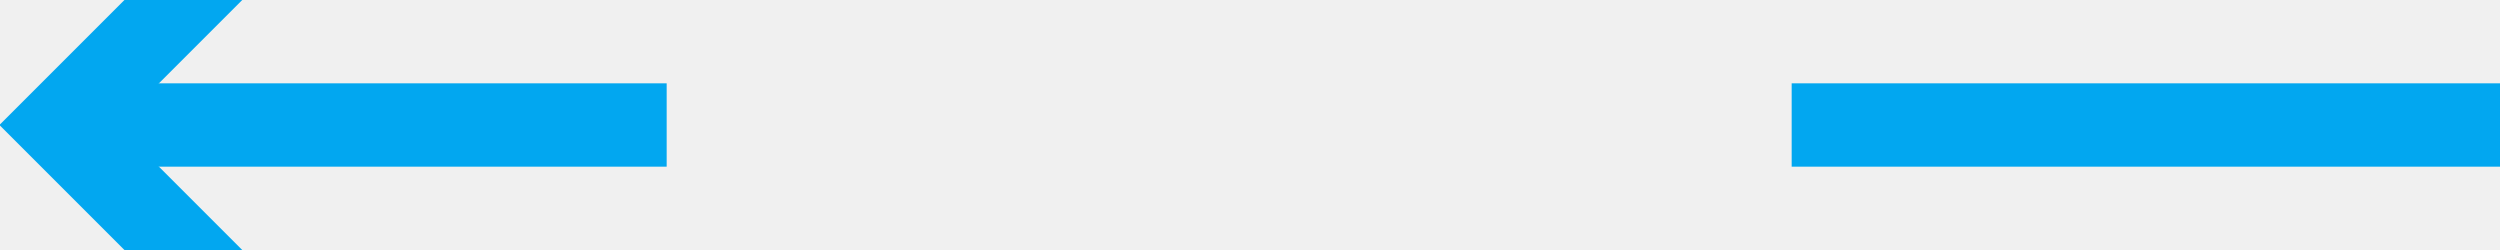
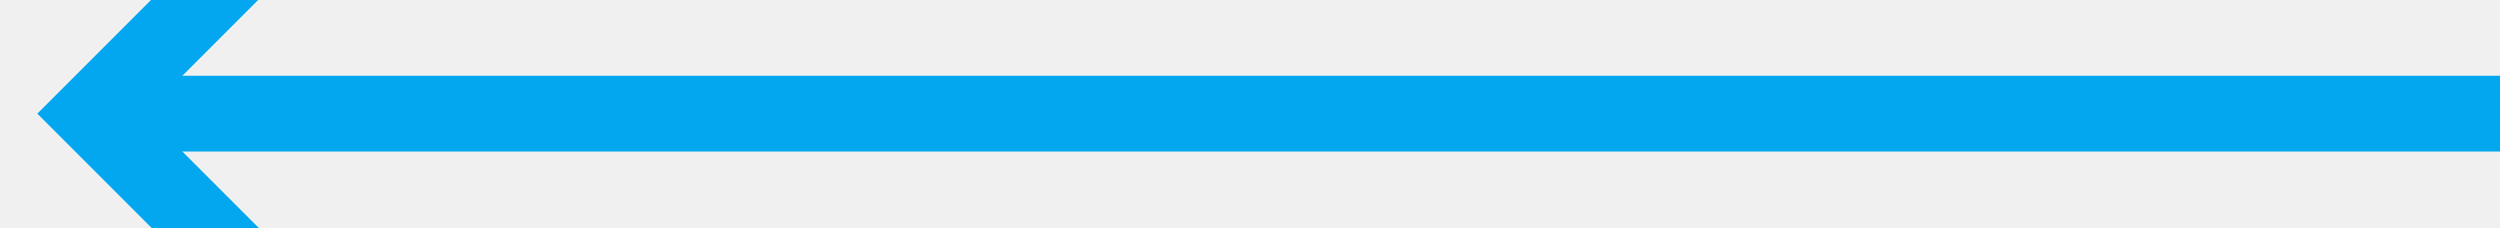
- <svg xmlns="http://www.w3.org/2000/svg" version="1.1" width="60px" height="6px" viewBox="414 3350  60 6">
-   <defs>
-     <mask fill="white" id="clip968">
-       <path d="M 427.5 3340  L 460.5 3340  L 460.5 3367  L 427.5 3367  Z M 427.5 3323  L 460.5 3323  L 460.5 3391  L 427.5 3391  Z " fill-rule="evenodd" />
-     </mask>
-   </defs>
-   <g transform="matrix(0 1 -1 0 3797 2909 )">
-     <path d="M 448.293 3375.893  L 444 3380.186  L 439.707 3375.893  L 438.293 3377.307  L 443.293 3382.307  L 444 3383.014  L 444.707 3382.307  L 449.707 3377.307  L 448.293 3375.893  Z " fill-rule="nonzero" fill="#02a7f0" stroke="none" mask="url(#clip968)" />
-     <rect fill-rule="evenodd" fill="#02a7f0" stroke="none" x="443" y="3323" width="2" height="58" mask="url(#clip968)" />
-     <path d="" stroke-width="2" stroke="#02a7f0" fill="none" mask="url(#clip968)" />
+ <svg xmlns="http://www.w3.org/2000/svg" version="1.1" width="66px" height="6px" viewBox="494 470  66 6">
+   <g transform="matrix(-1 0 0 -1 1054 946 )">
+     <path d="M 551.893 468.707  L 556.186 473  L 551.893 477.293  L 553.307 478.707  L 558.307 473.707  L 559.014 473  L 558.307 472.293  L 553.307 467.293  L 551.893 468.707  Z " fill-rule="nonzero" fill="#02a7f0" stroke="none" />
+     <rect fill-rule="evenodd" fill="#02a7f0" stroke="none" x="494" y="472" width="63" height="2" />
+     <path d="" stroke-width="2" stroke="#02a7f0" fill="none" />
  </g>
</svg>
